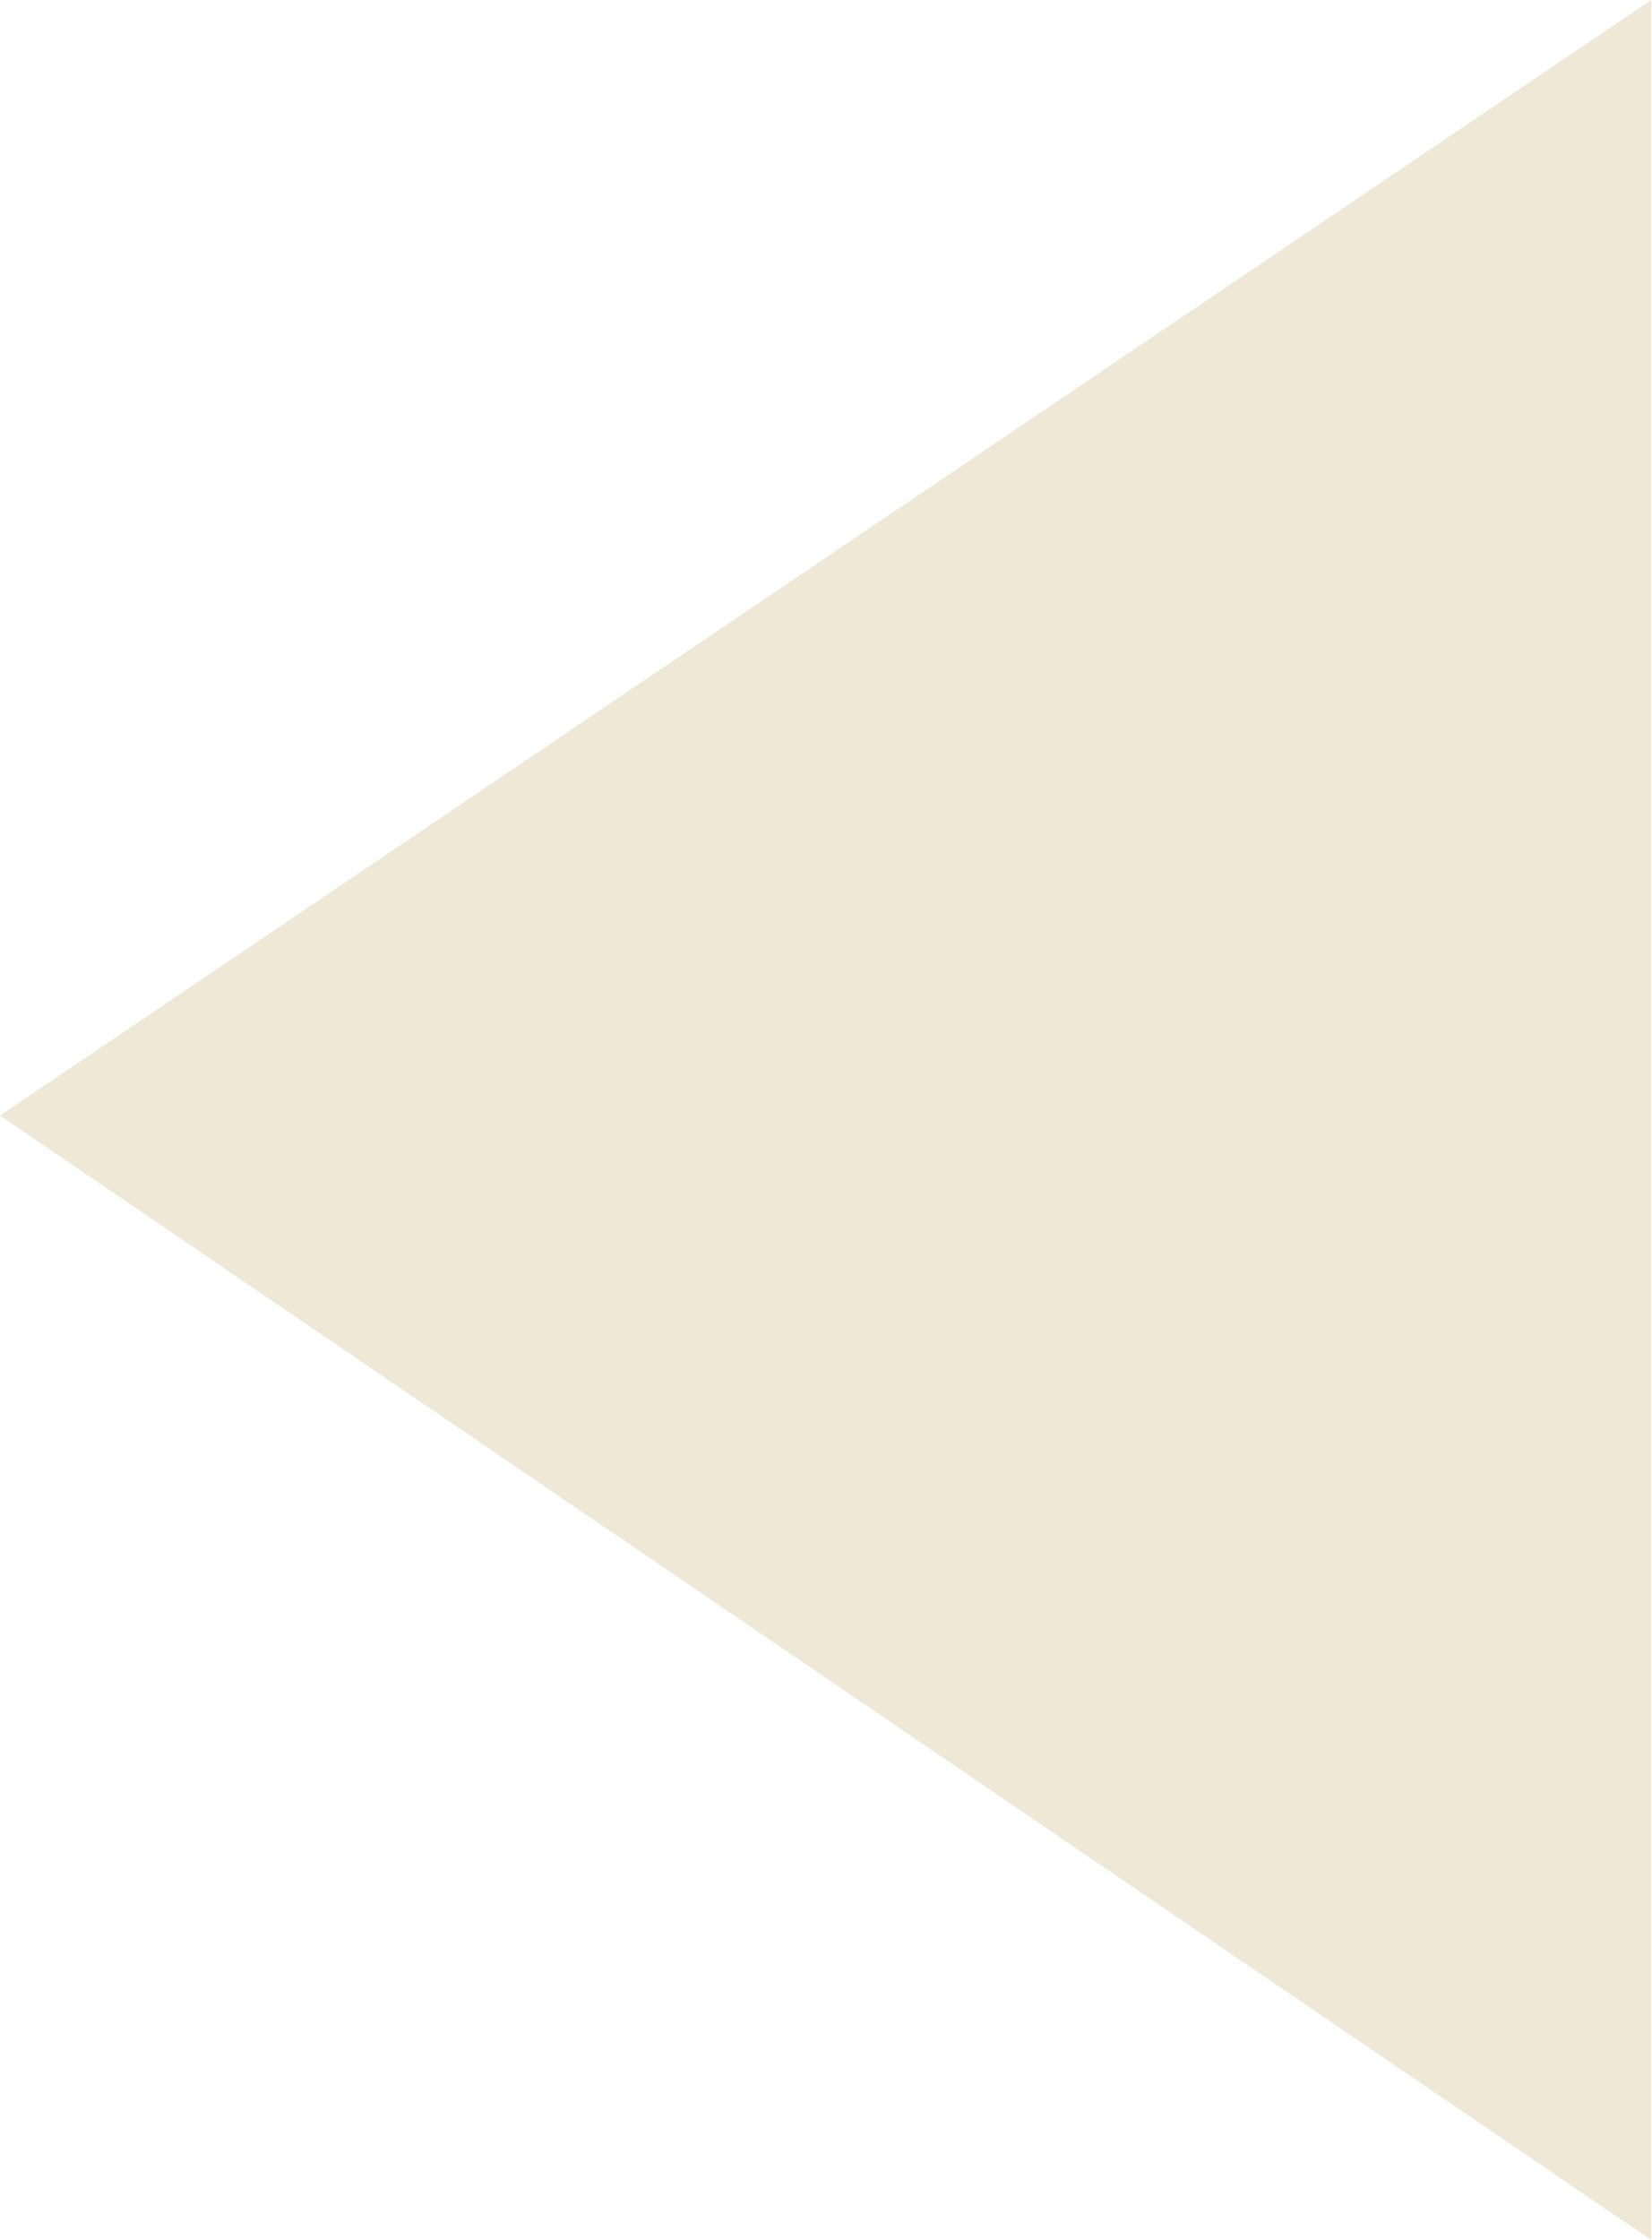
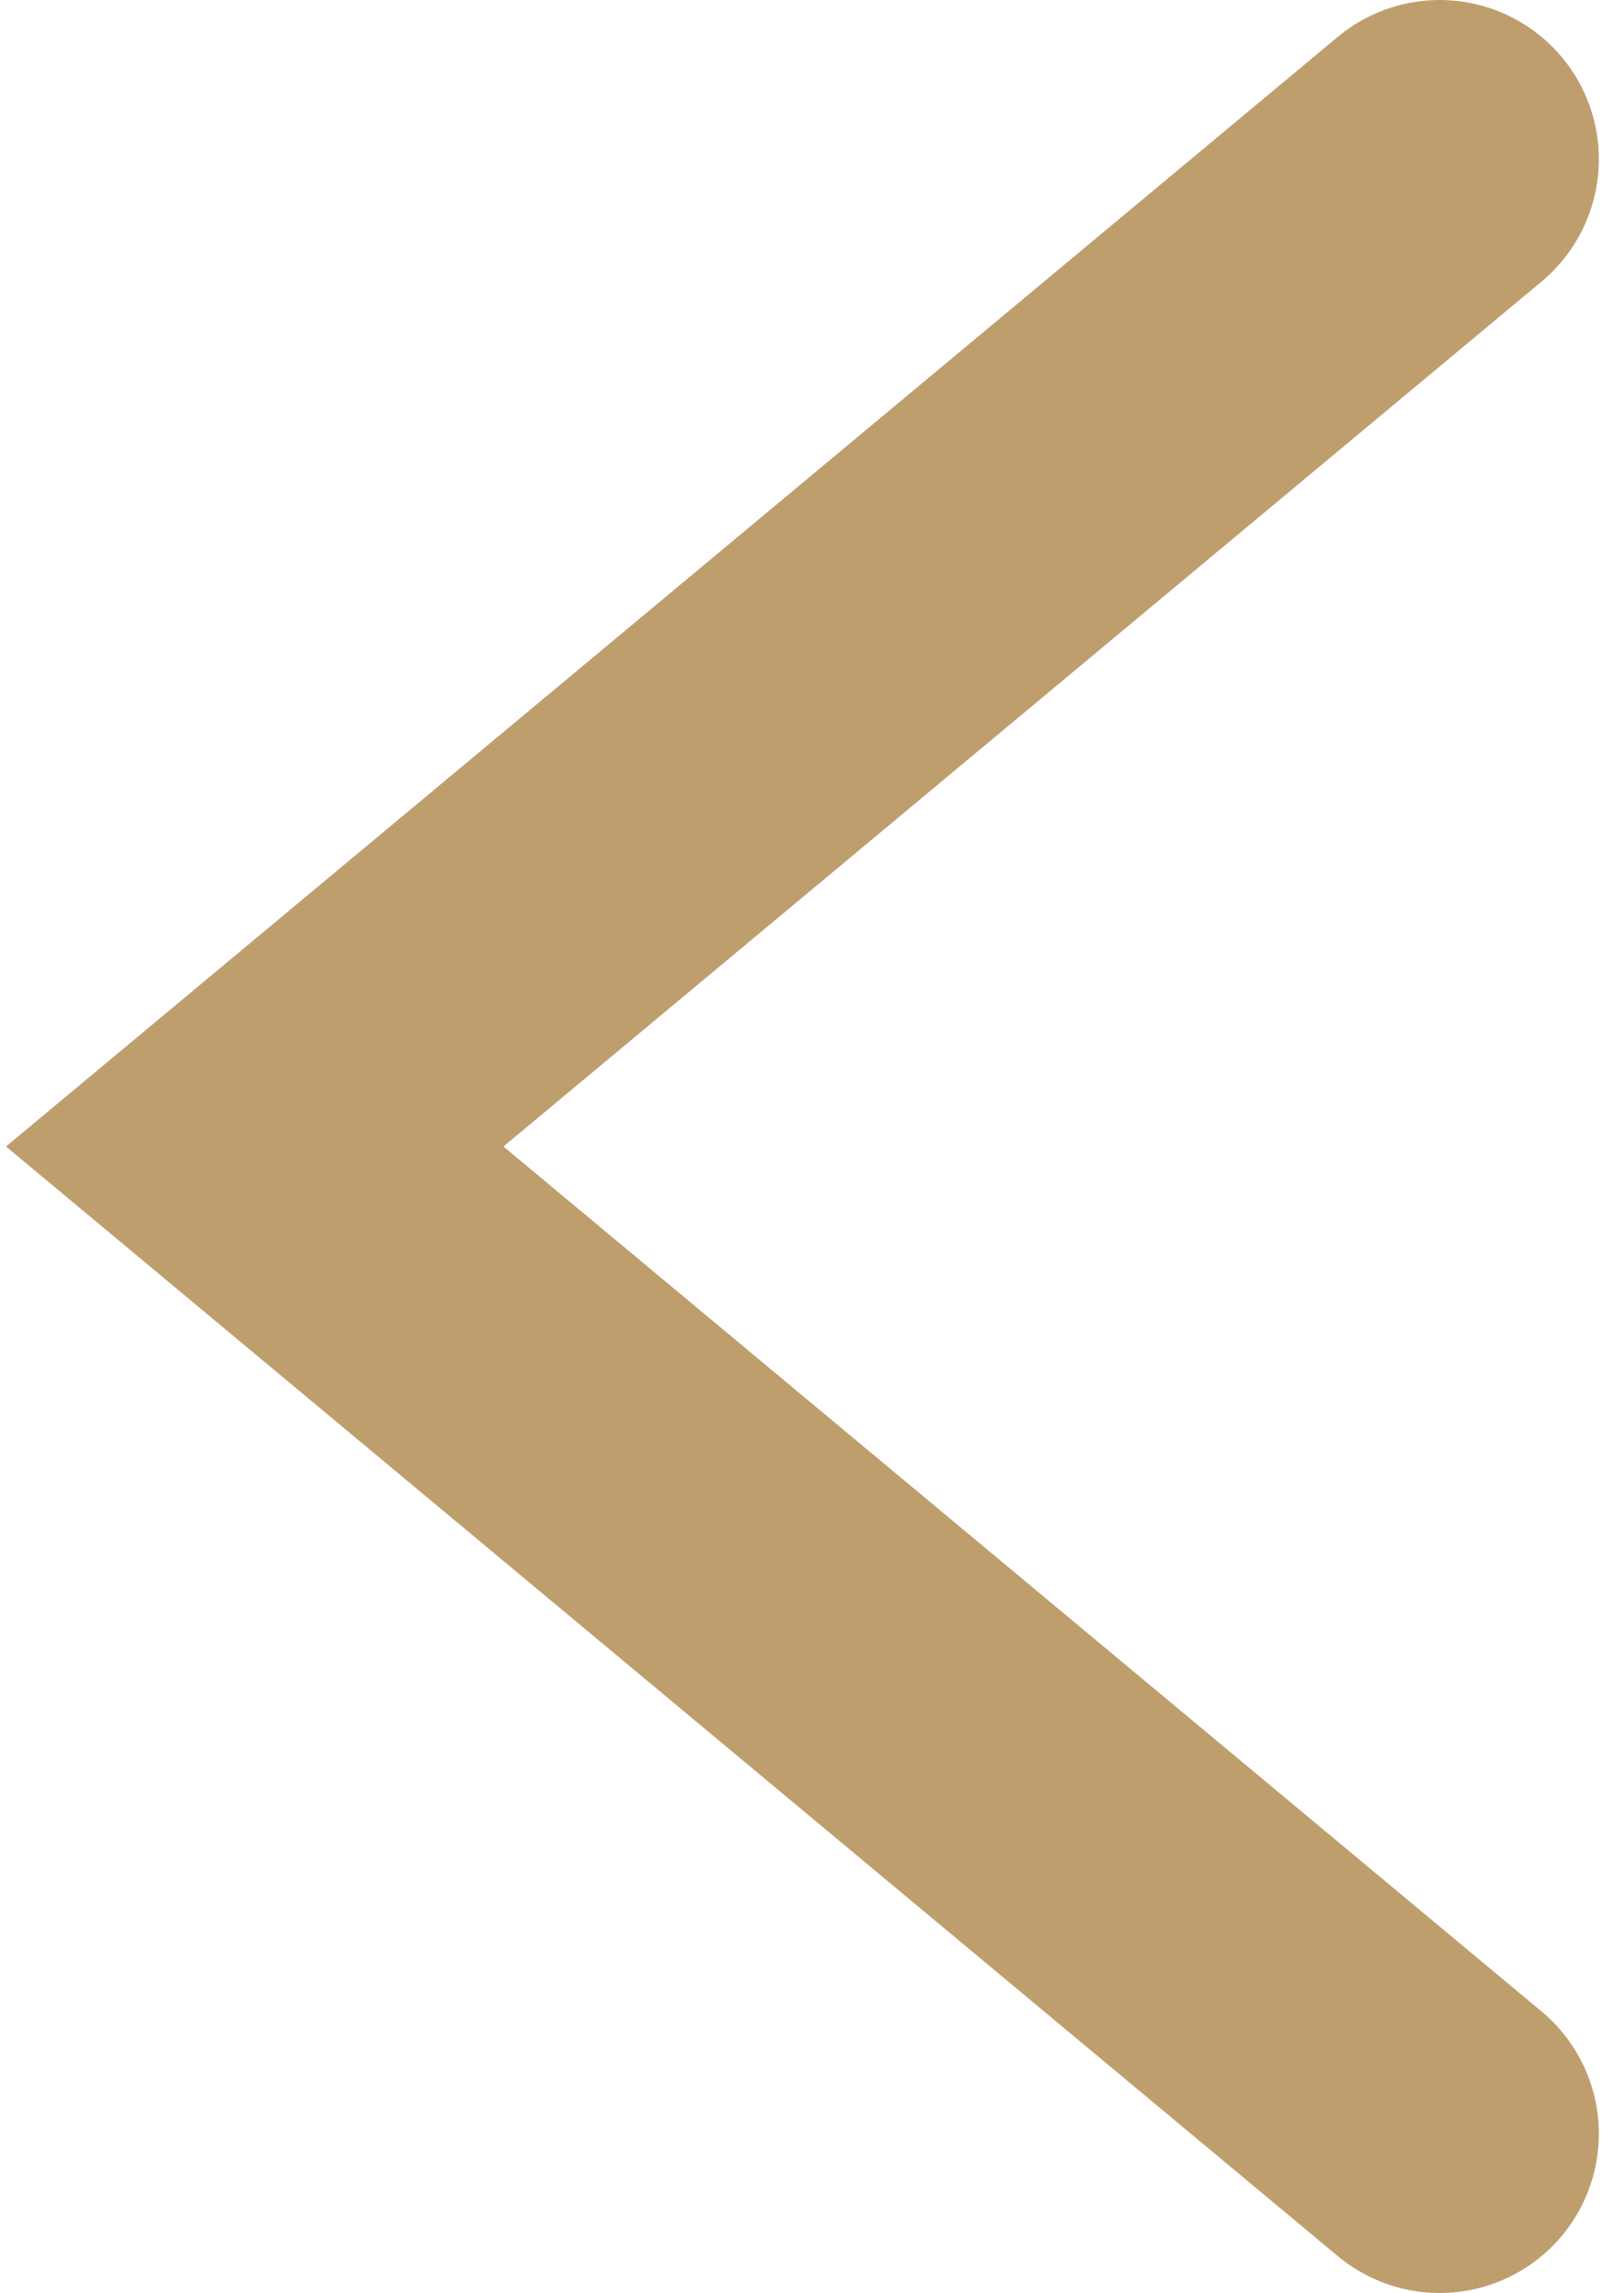
- <svg xmlns="http://www.w3.org/2000/svg" id="Layer_1" data-name="Layer 1" viewBox="0 0 48.48 65.76">
-   <defs>
-     <style>
-       .cls-1 {
-         fill: #efe8d6;
-       }
-     </style>
-   </defs>
-   <polygon class="cls-1" points="0 32.75 48.48 0 48.48 65.76 0 32.75" />
+ <svg xmlns="http://www.w3.org/2000/svg" width="51" height="72" viewBox="0 0 51 72" fill="none">
+   <path d="M45.215 5L8 36L45.215 67" stroke="#BF9E6D" stroke-width="10" stroke-linecap="round" />
</svg>
